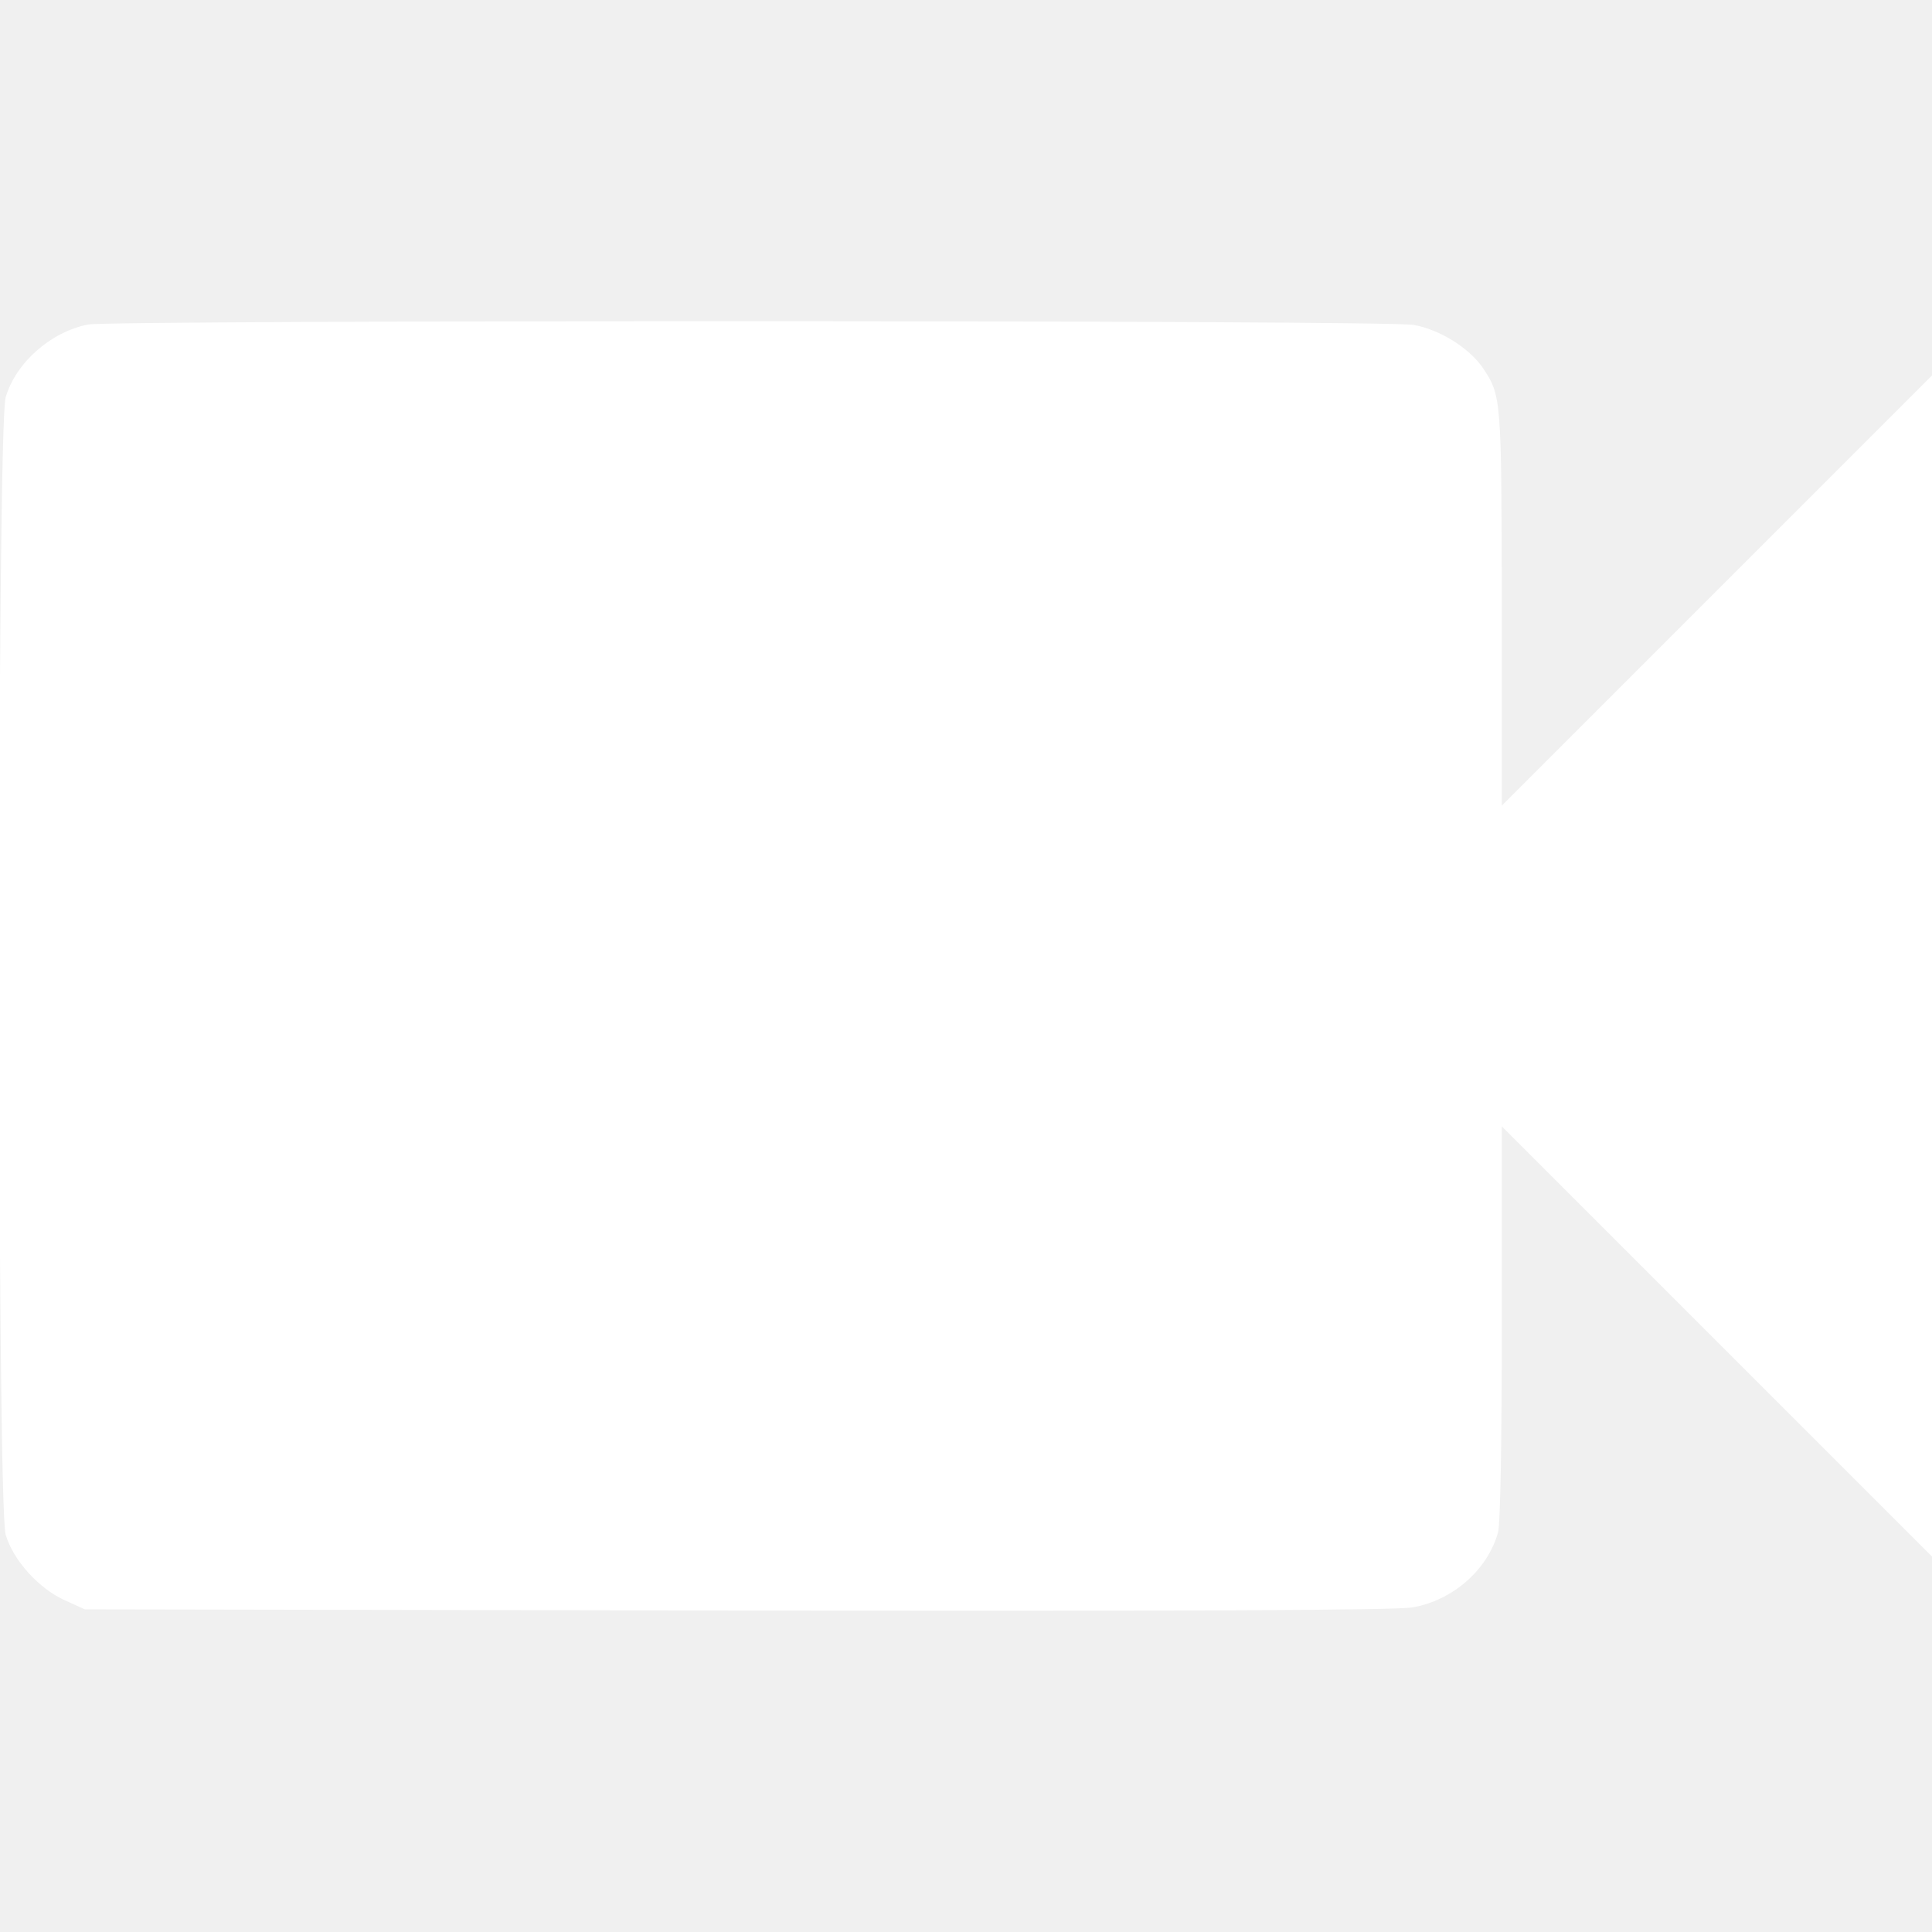
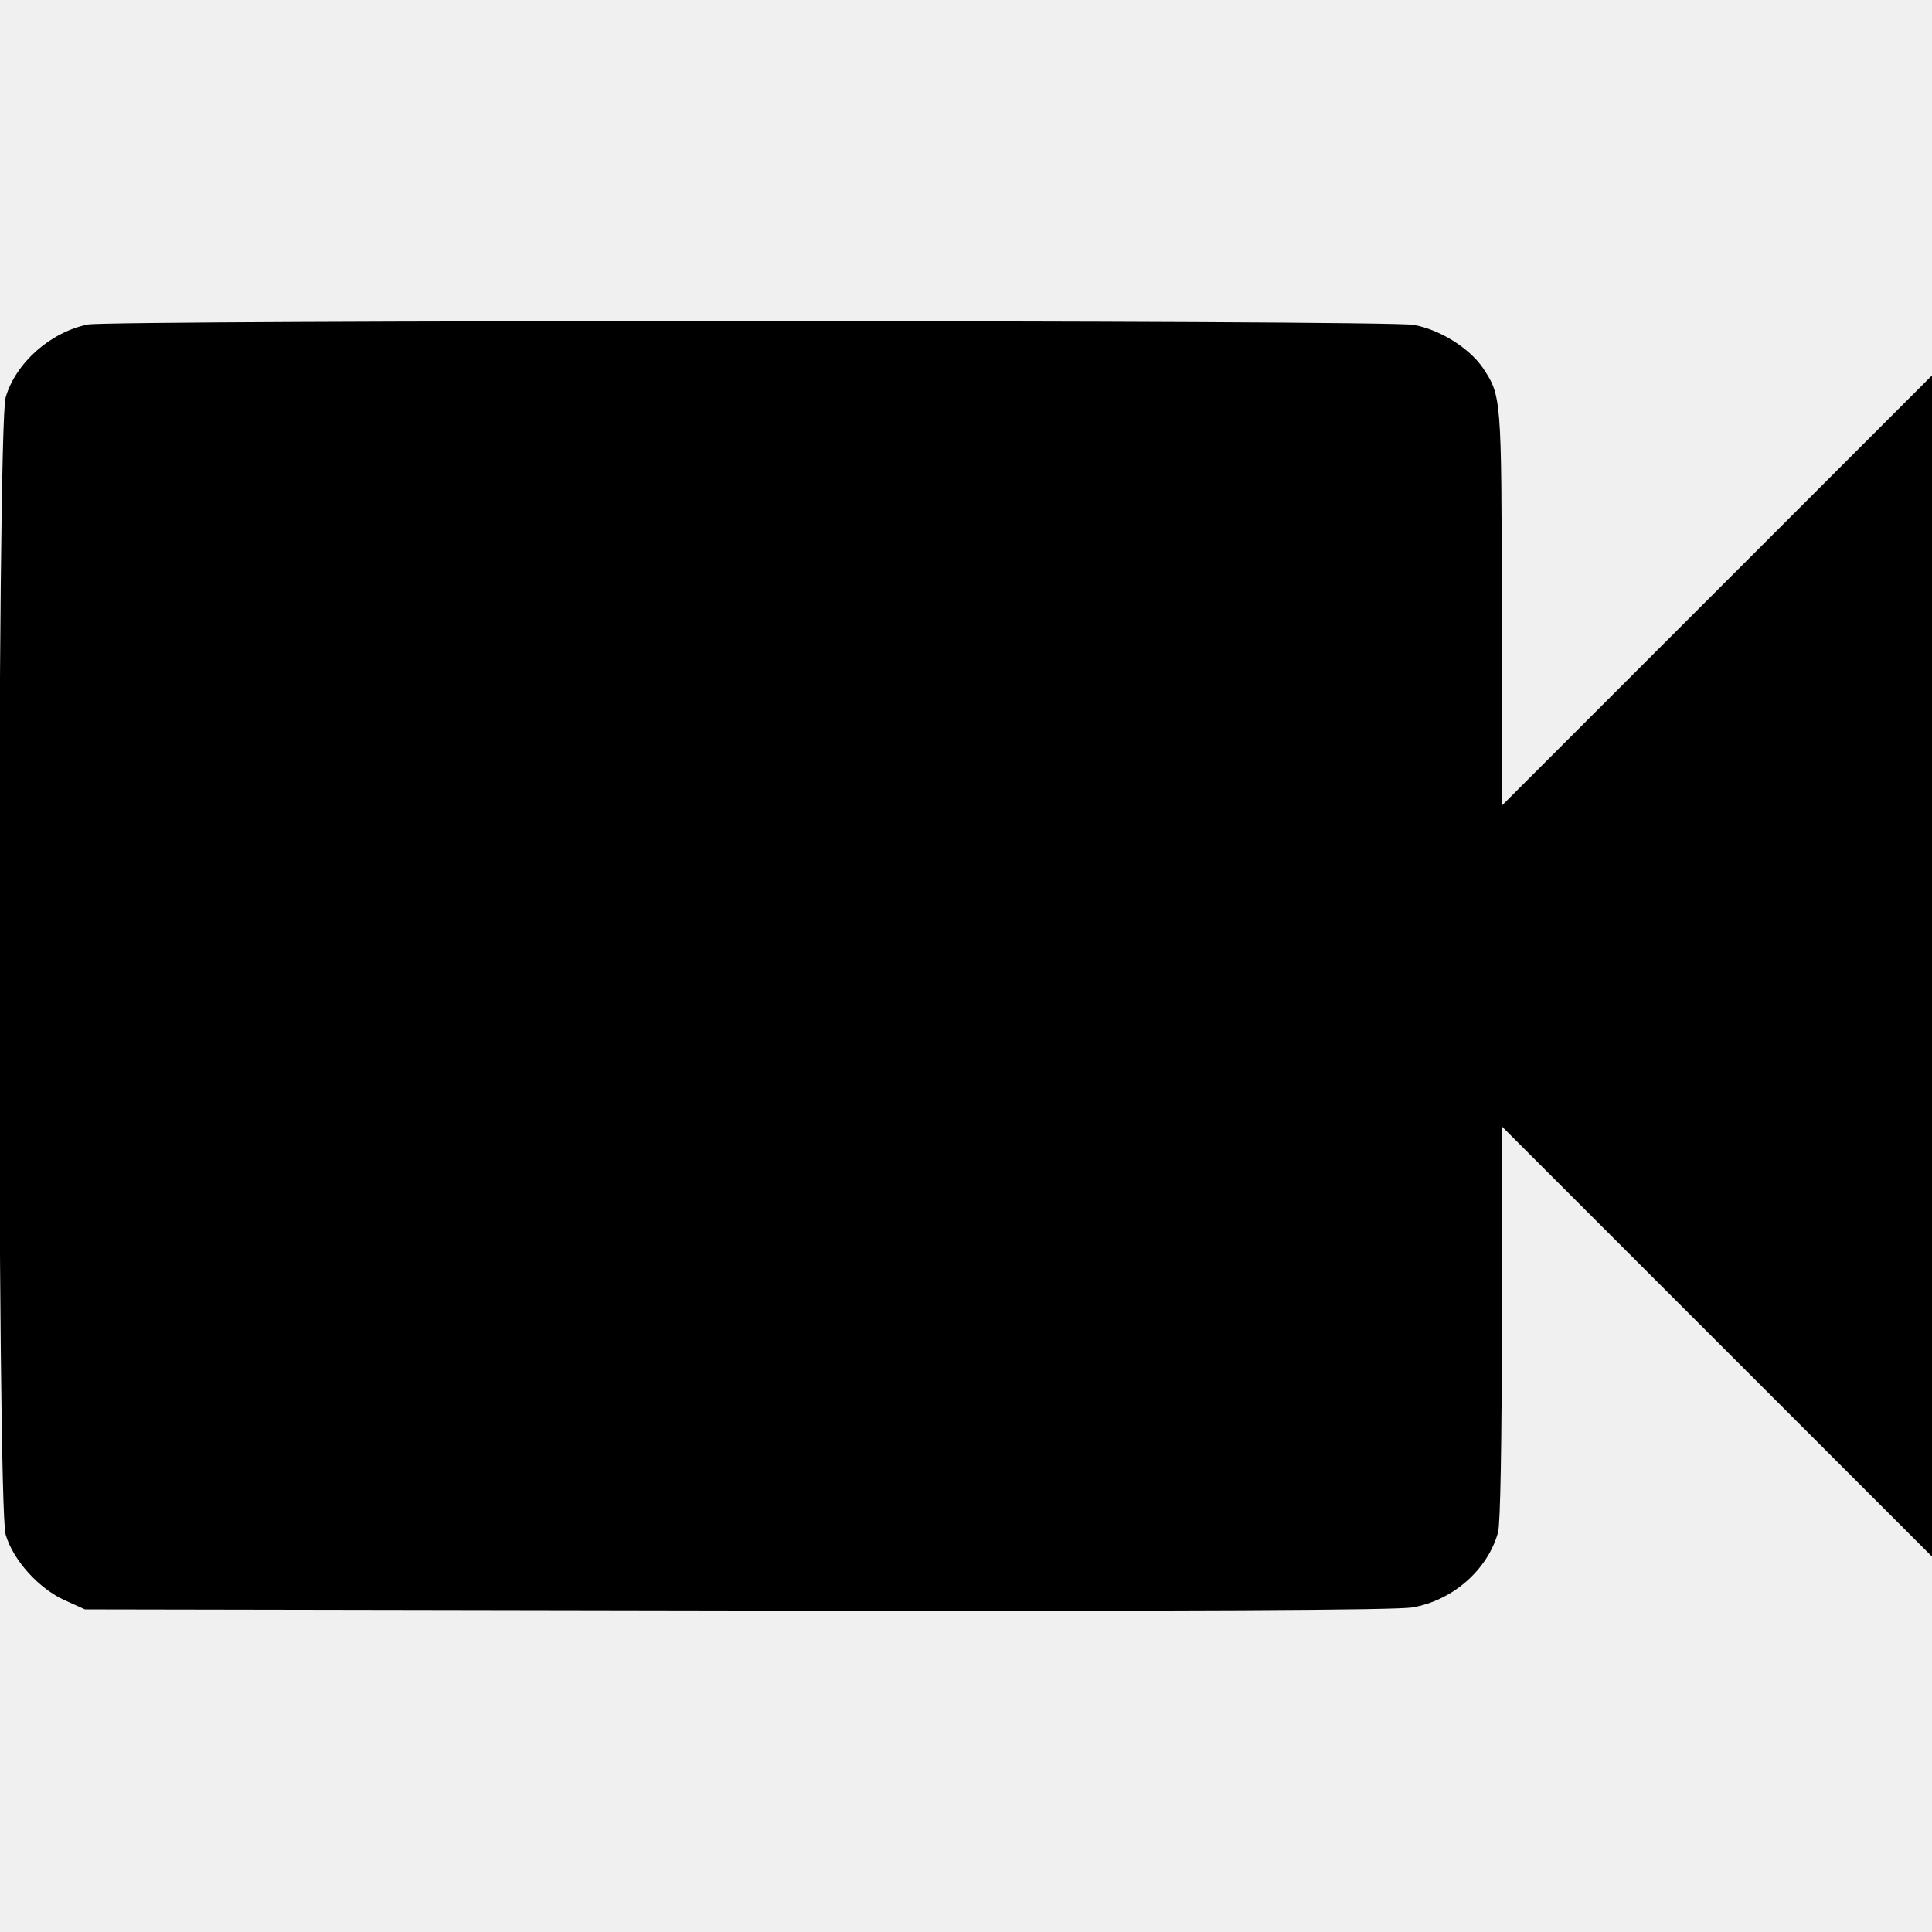
<svg xmlns="http://www.w3.org/2000/svg" version="1.0" width="512pt" height="512pt" viewBox="0 0 512 512" preserveAspectRatio="xMidYMid meet">
-   <g transform="translate(0,512) scale(0.1,-0.1)" fill="#ffffff" stroke="none">
+   <g transform="translate(0,512) scale(0.1,-0.1)" fill="#000000" stroke="none">
    <path d="M233 4260 c-99 -20 -191 -101 -218 -193 -23 -77 -23 -2938 0 -3014 20 -68 88 -143 157 -174 l53 -24 1725 -3 c1231 -2 1744 1 1792 8 107 18 200 99 228 199 6 22 10 239 10 556 l0 520 570 -570 570 -570 0 1565 0 1565 -570 -570 -570 -570 0 525 c-1 560 -1 561 -51 636 -36 52 -114 101 -183 113 -72 13 -3448 13 -3513 1z" />
  </g>
</svg>
